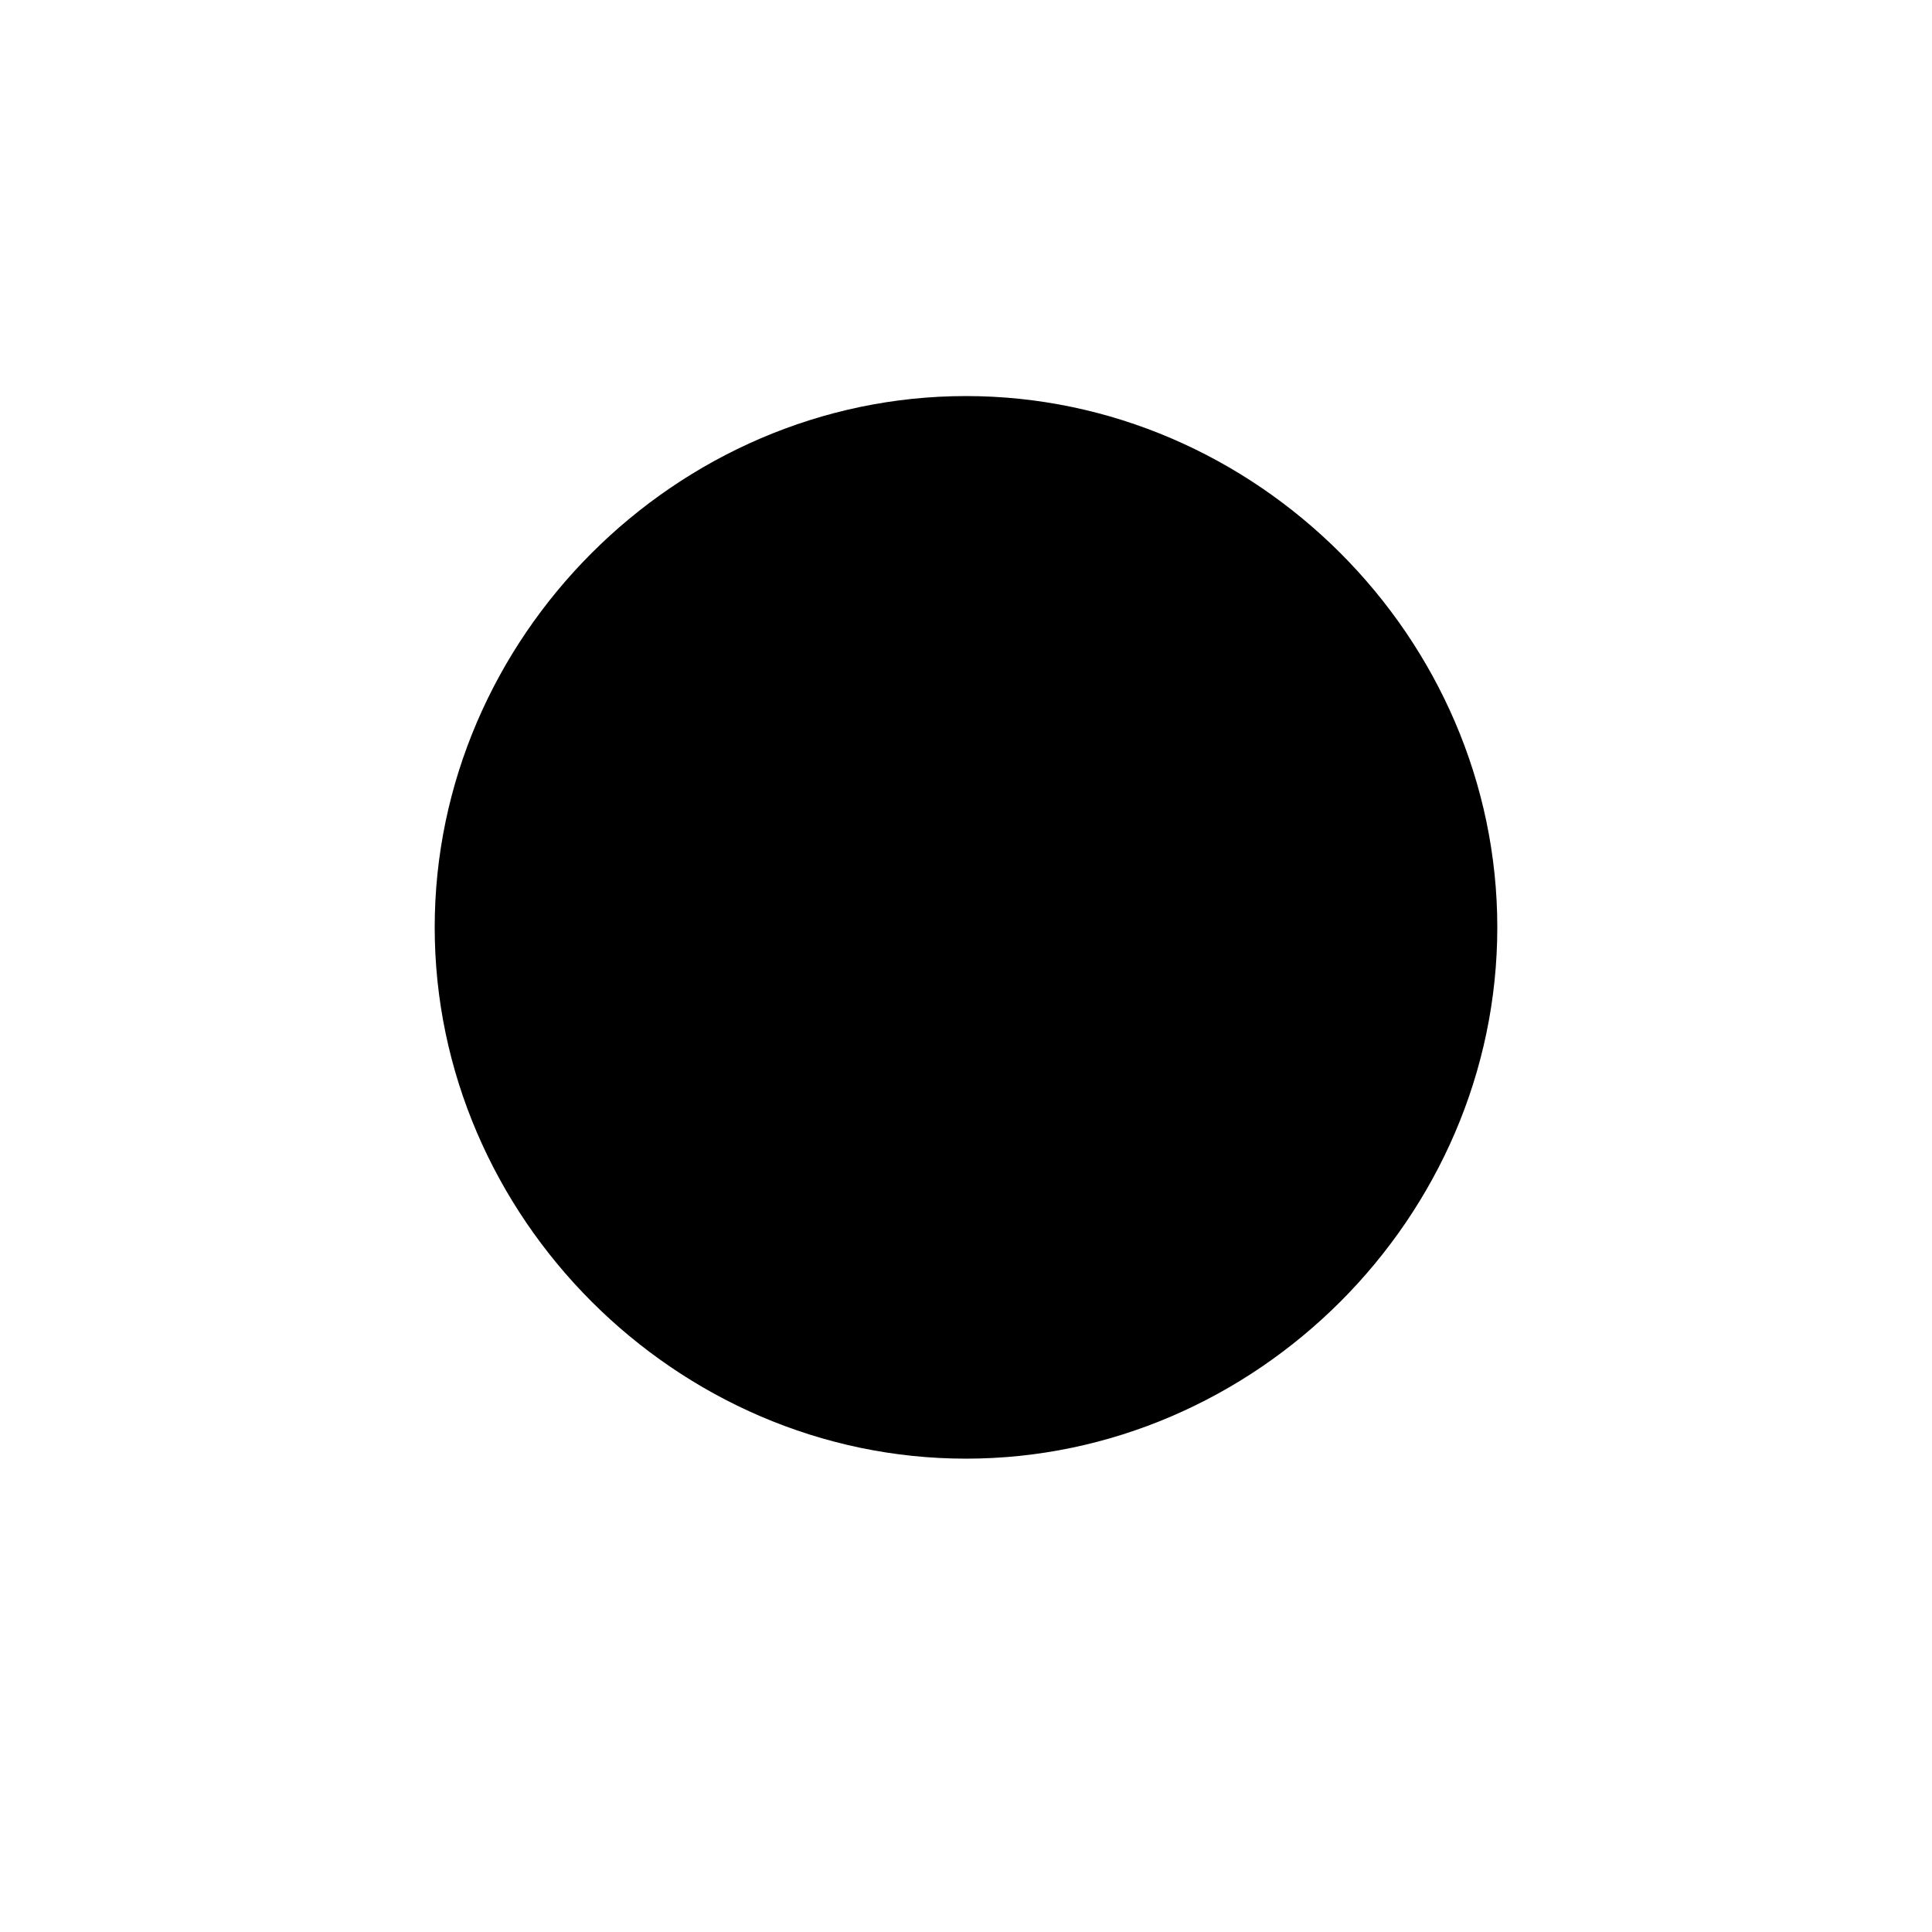
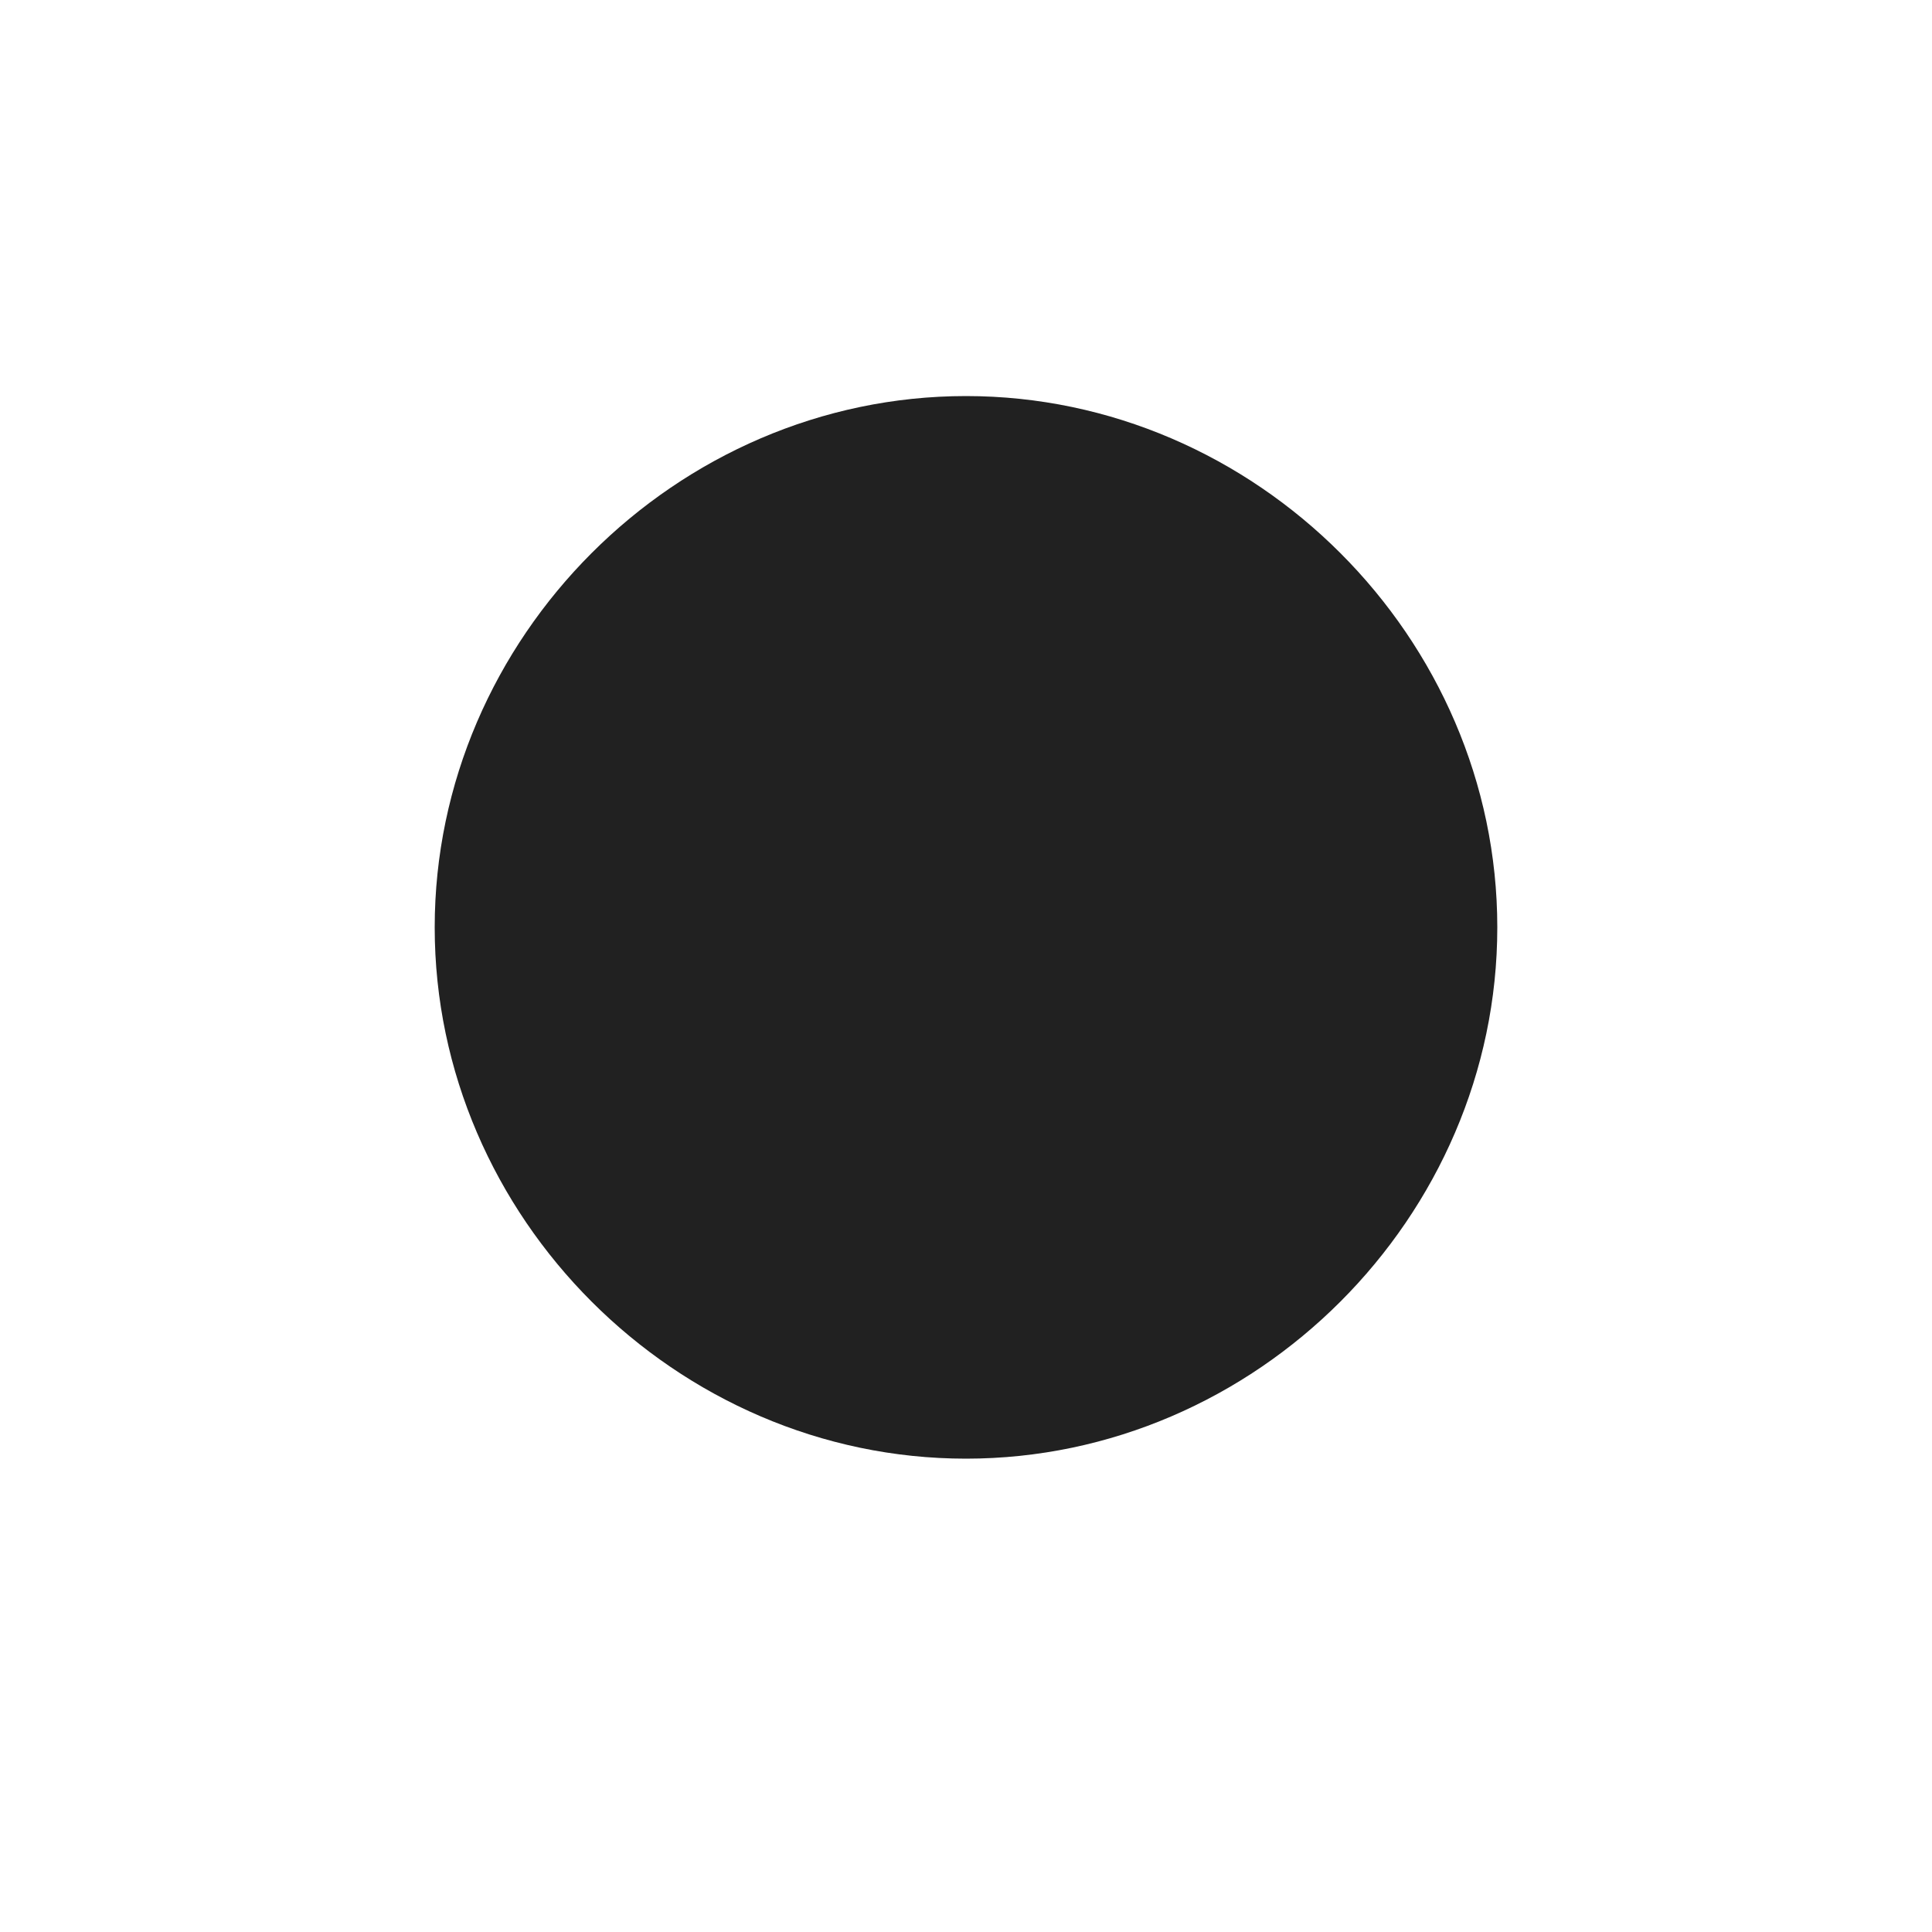
<svg xmlns="http://www.w3.org/2000/svg" version="1.1" width="20" height="20" id="svg3607">
  <defs id="defs3613" />
-   <path d="m 10,4.1 c 3,0 5.5,2.5 5.5,5.5 0,3 -2.5,5.5 -5.5,5.5 C 7,15.1 4.5,12.6 4.5,9.6 4.5,6.6 7,4.1 10,4.1 z" id="path3609" style="fill:#000000" />
+   <path d="m 10,4.1 c 3,0 5.5,2.5 5.5,5.5 0,3 -2.5,5.5 -5.5,5.5 C 7,15.1 4.5,12.6 4.5,9.6 4.5,6.6 7,4.1 10,4.1 z" id="path3609" style="fill:#212121" />
</svg>
